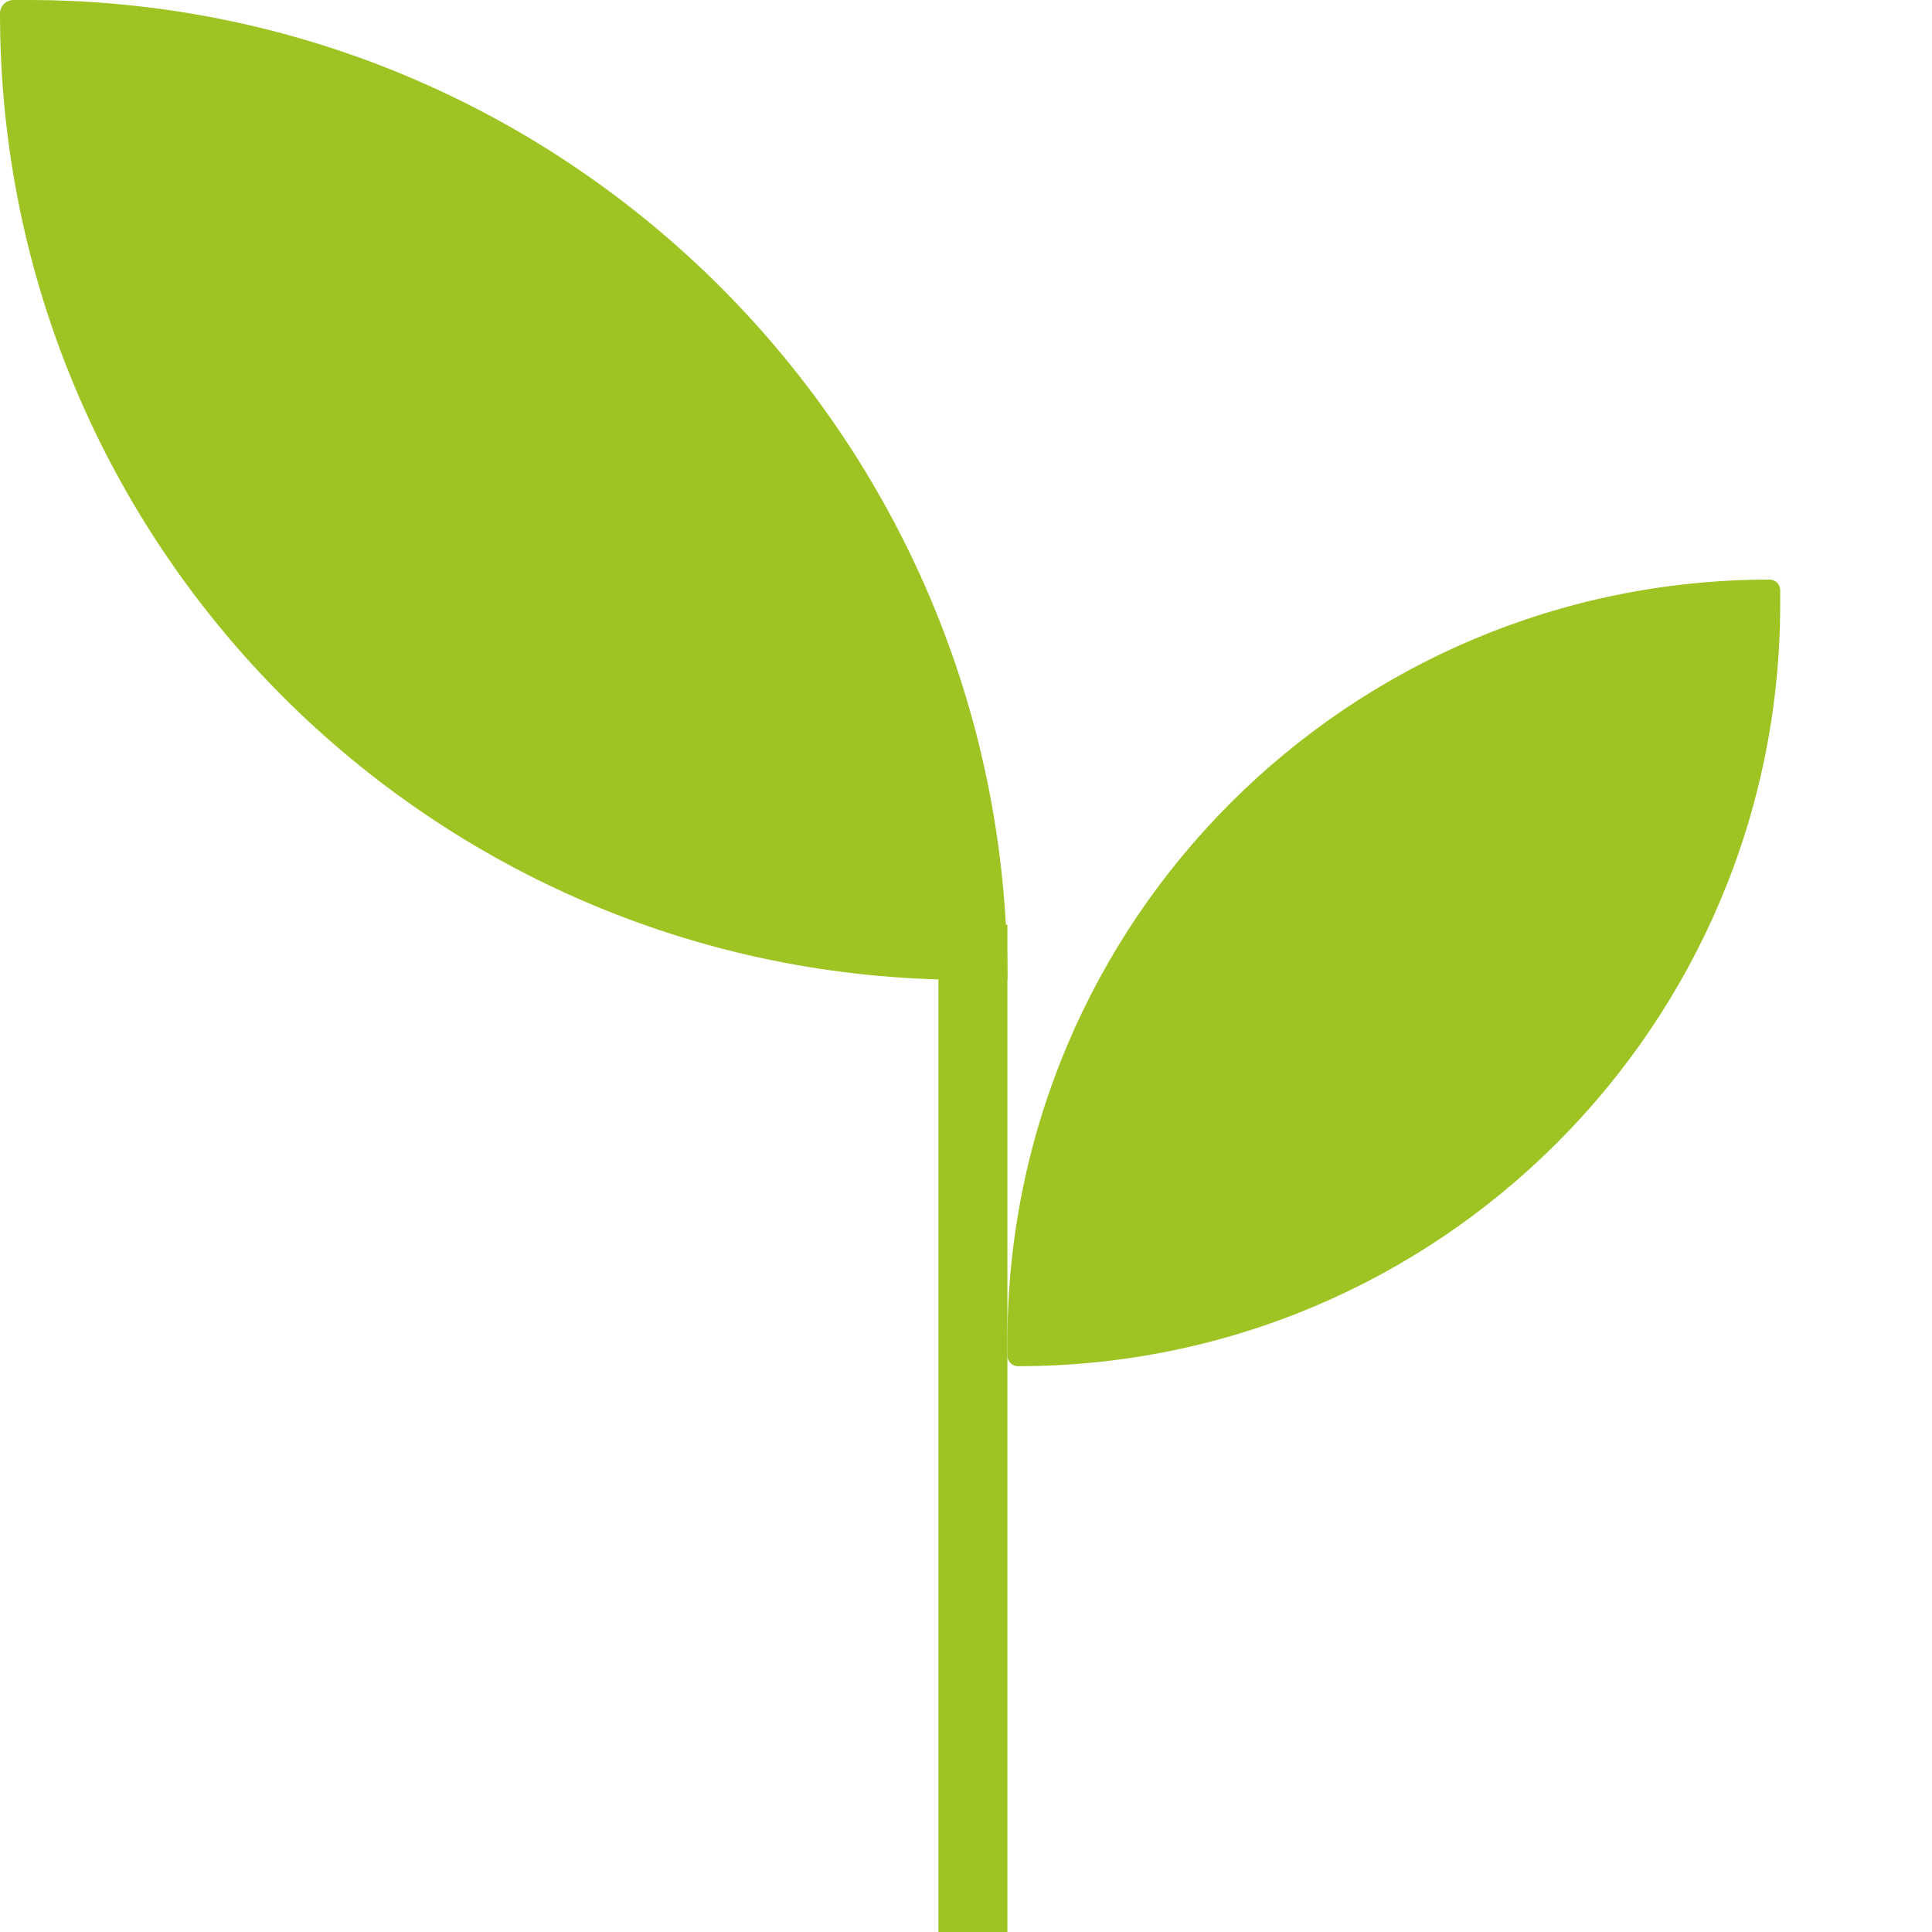
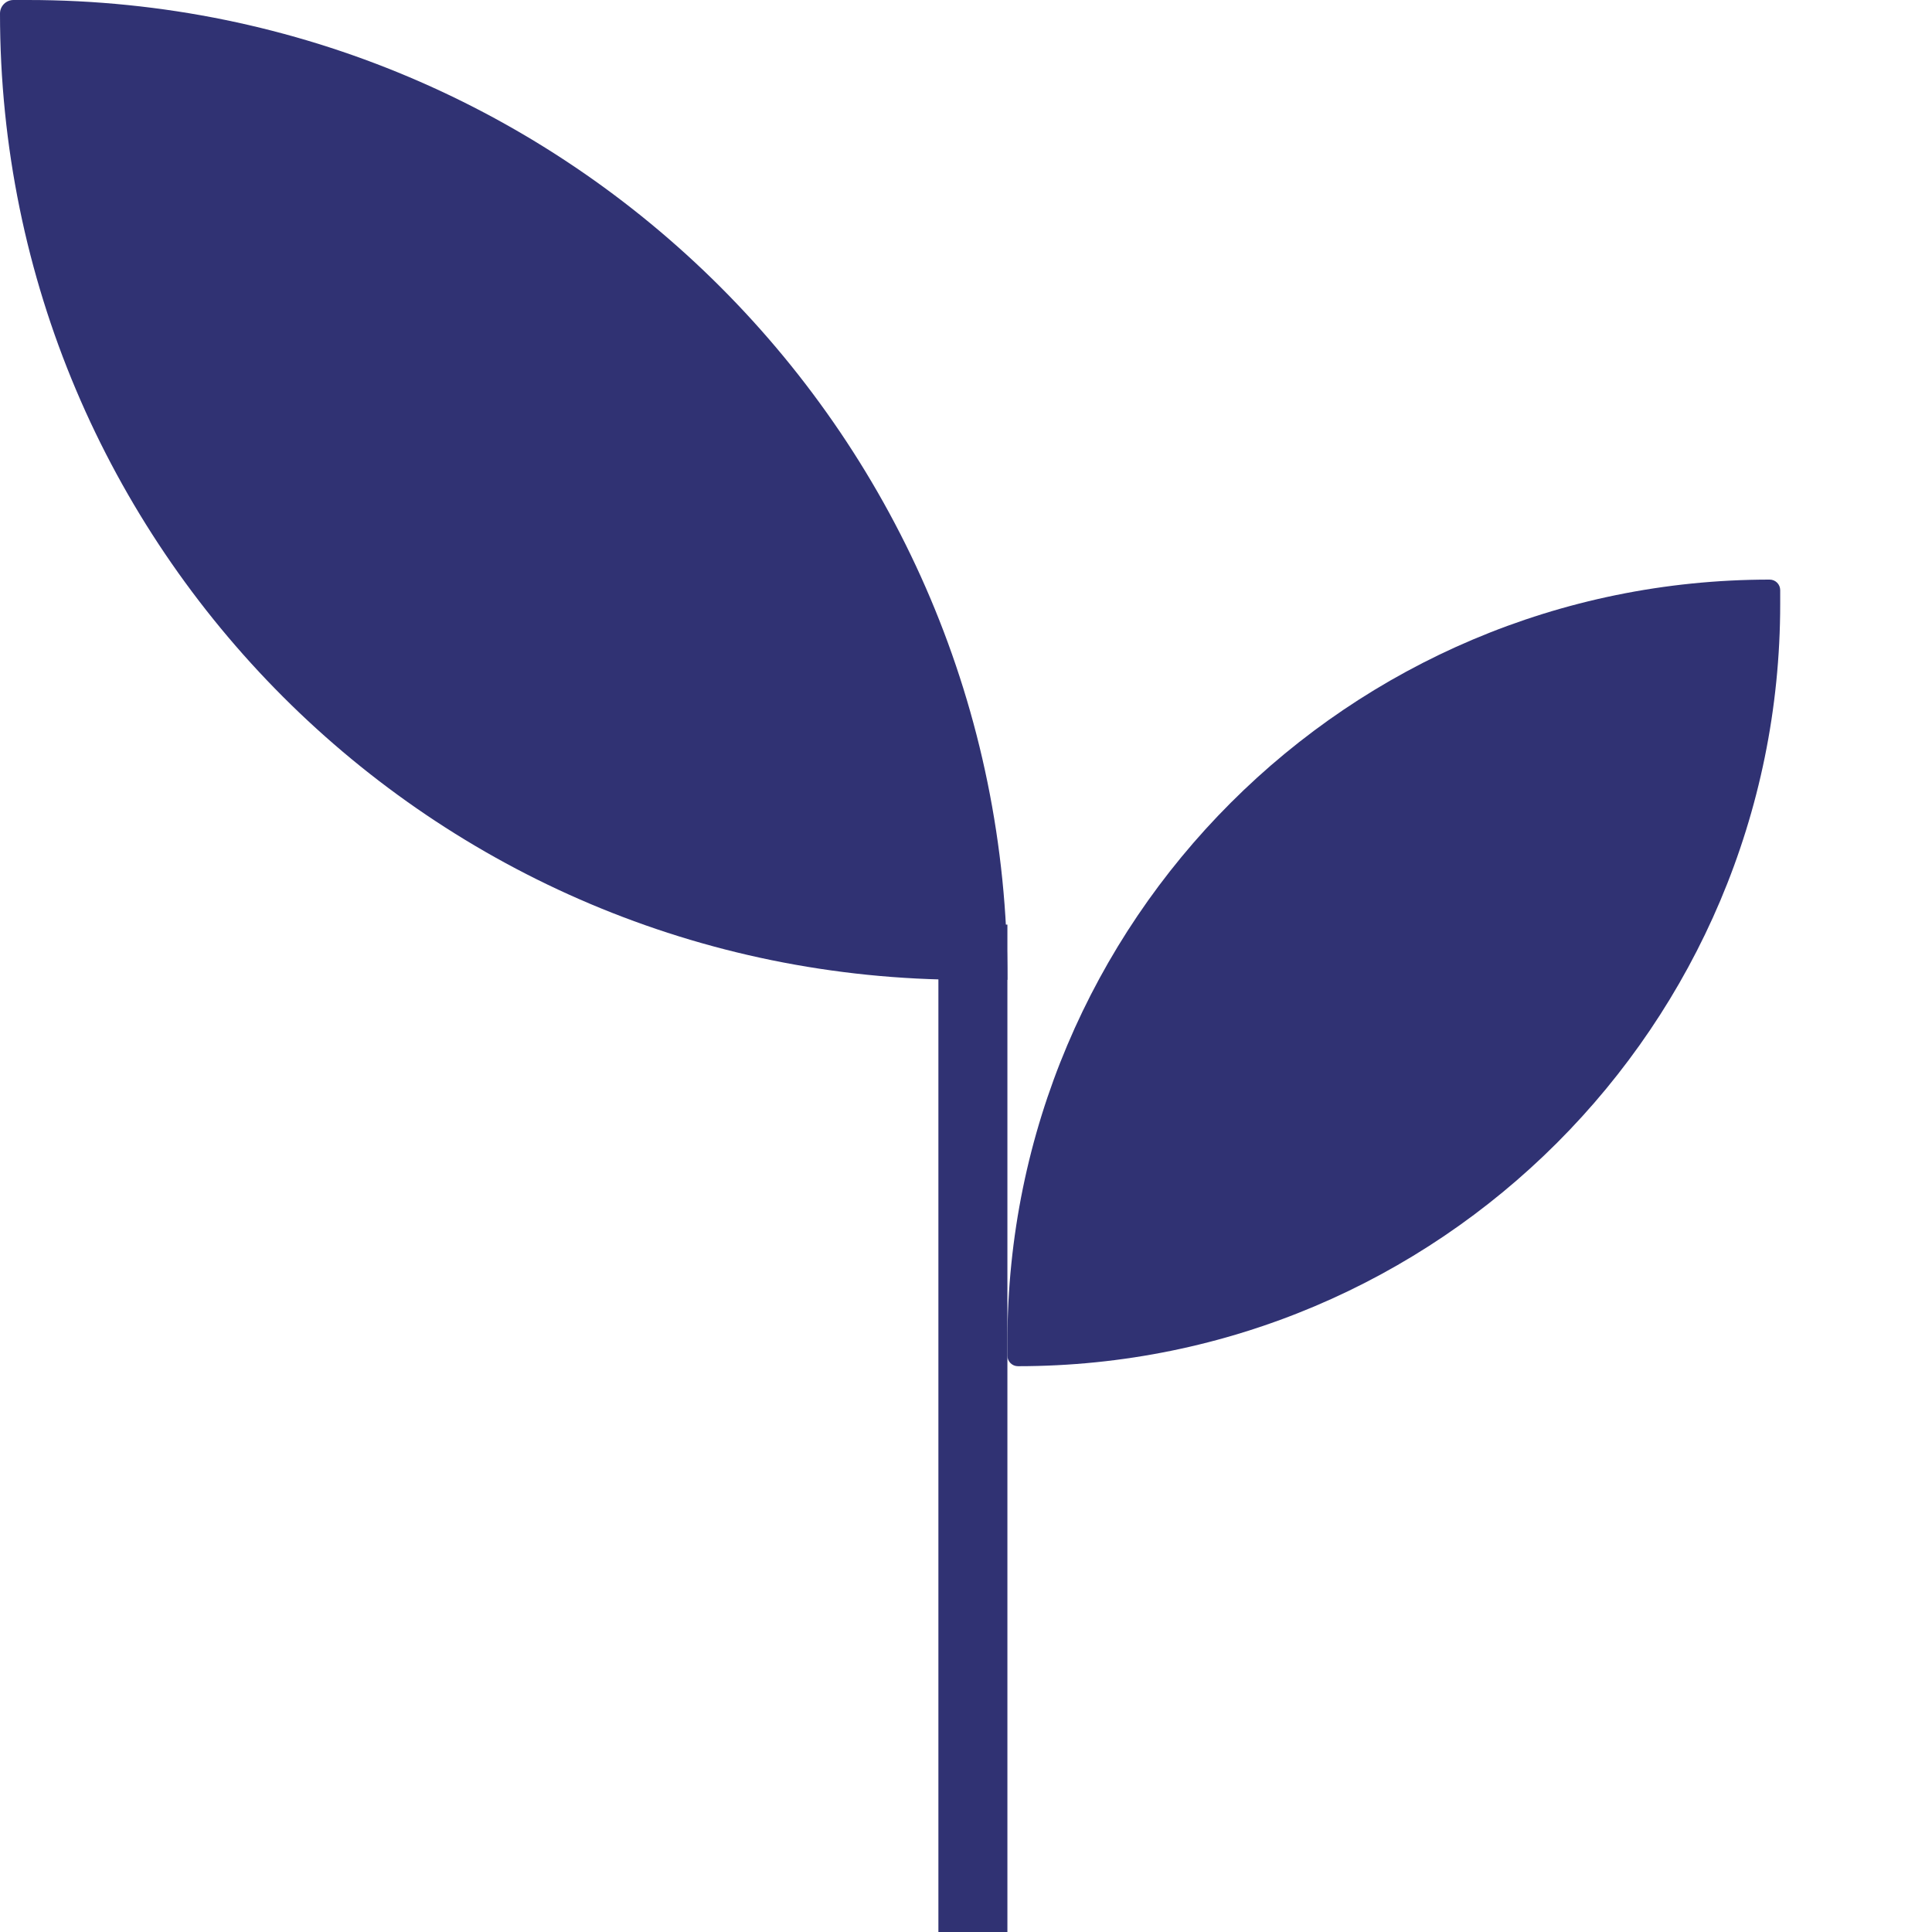
<svg xmlns="http://www.w3.org/2000/svg" width="140" height="140" viewBox="0 0 140 140" fill="none">
-   <path d="M0 0.981C0 0.439 0.439 0 0.981 0H2C41.212 0 73 31.788 73 71H70.019C31.349 71 0 39.651 0 0.981Z" fill="#9DC423" />
-   <path d="M73 97.237C73 66.73 97.73 42 128.237 42V42C128.658 42 129 42.342 129 42.763V43.763C129 74.27 104.27 99 73.763 99V99C73.342 99 73 98.658 73 98.237V97.237Z" fill="#9DC423" />
-   <rect x="68" y="67" width="5" height="73" fill="#9DC423" />
+   <path d="M0 0.981C0 0.439 0.439 0 0.981 0H2C41.212 0 73 31.788 73 71H70.019C31.349 71 0 39.651 0 0.981Z" fill="#303273" />
+   <path d="M73 97.237C73 66.73 97.73 42 128.237 42V42C128.658 42 129 42.342 129 42.763V43.763C129 74.27 104.27 99 73.763 99V99C73.342 99 73 98.658 73 98.237V97.237Z" fill="#303273" />
+   <rect x="68" y="67" width="5" height="73" fill="#303273" />
</svg>
